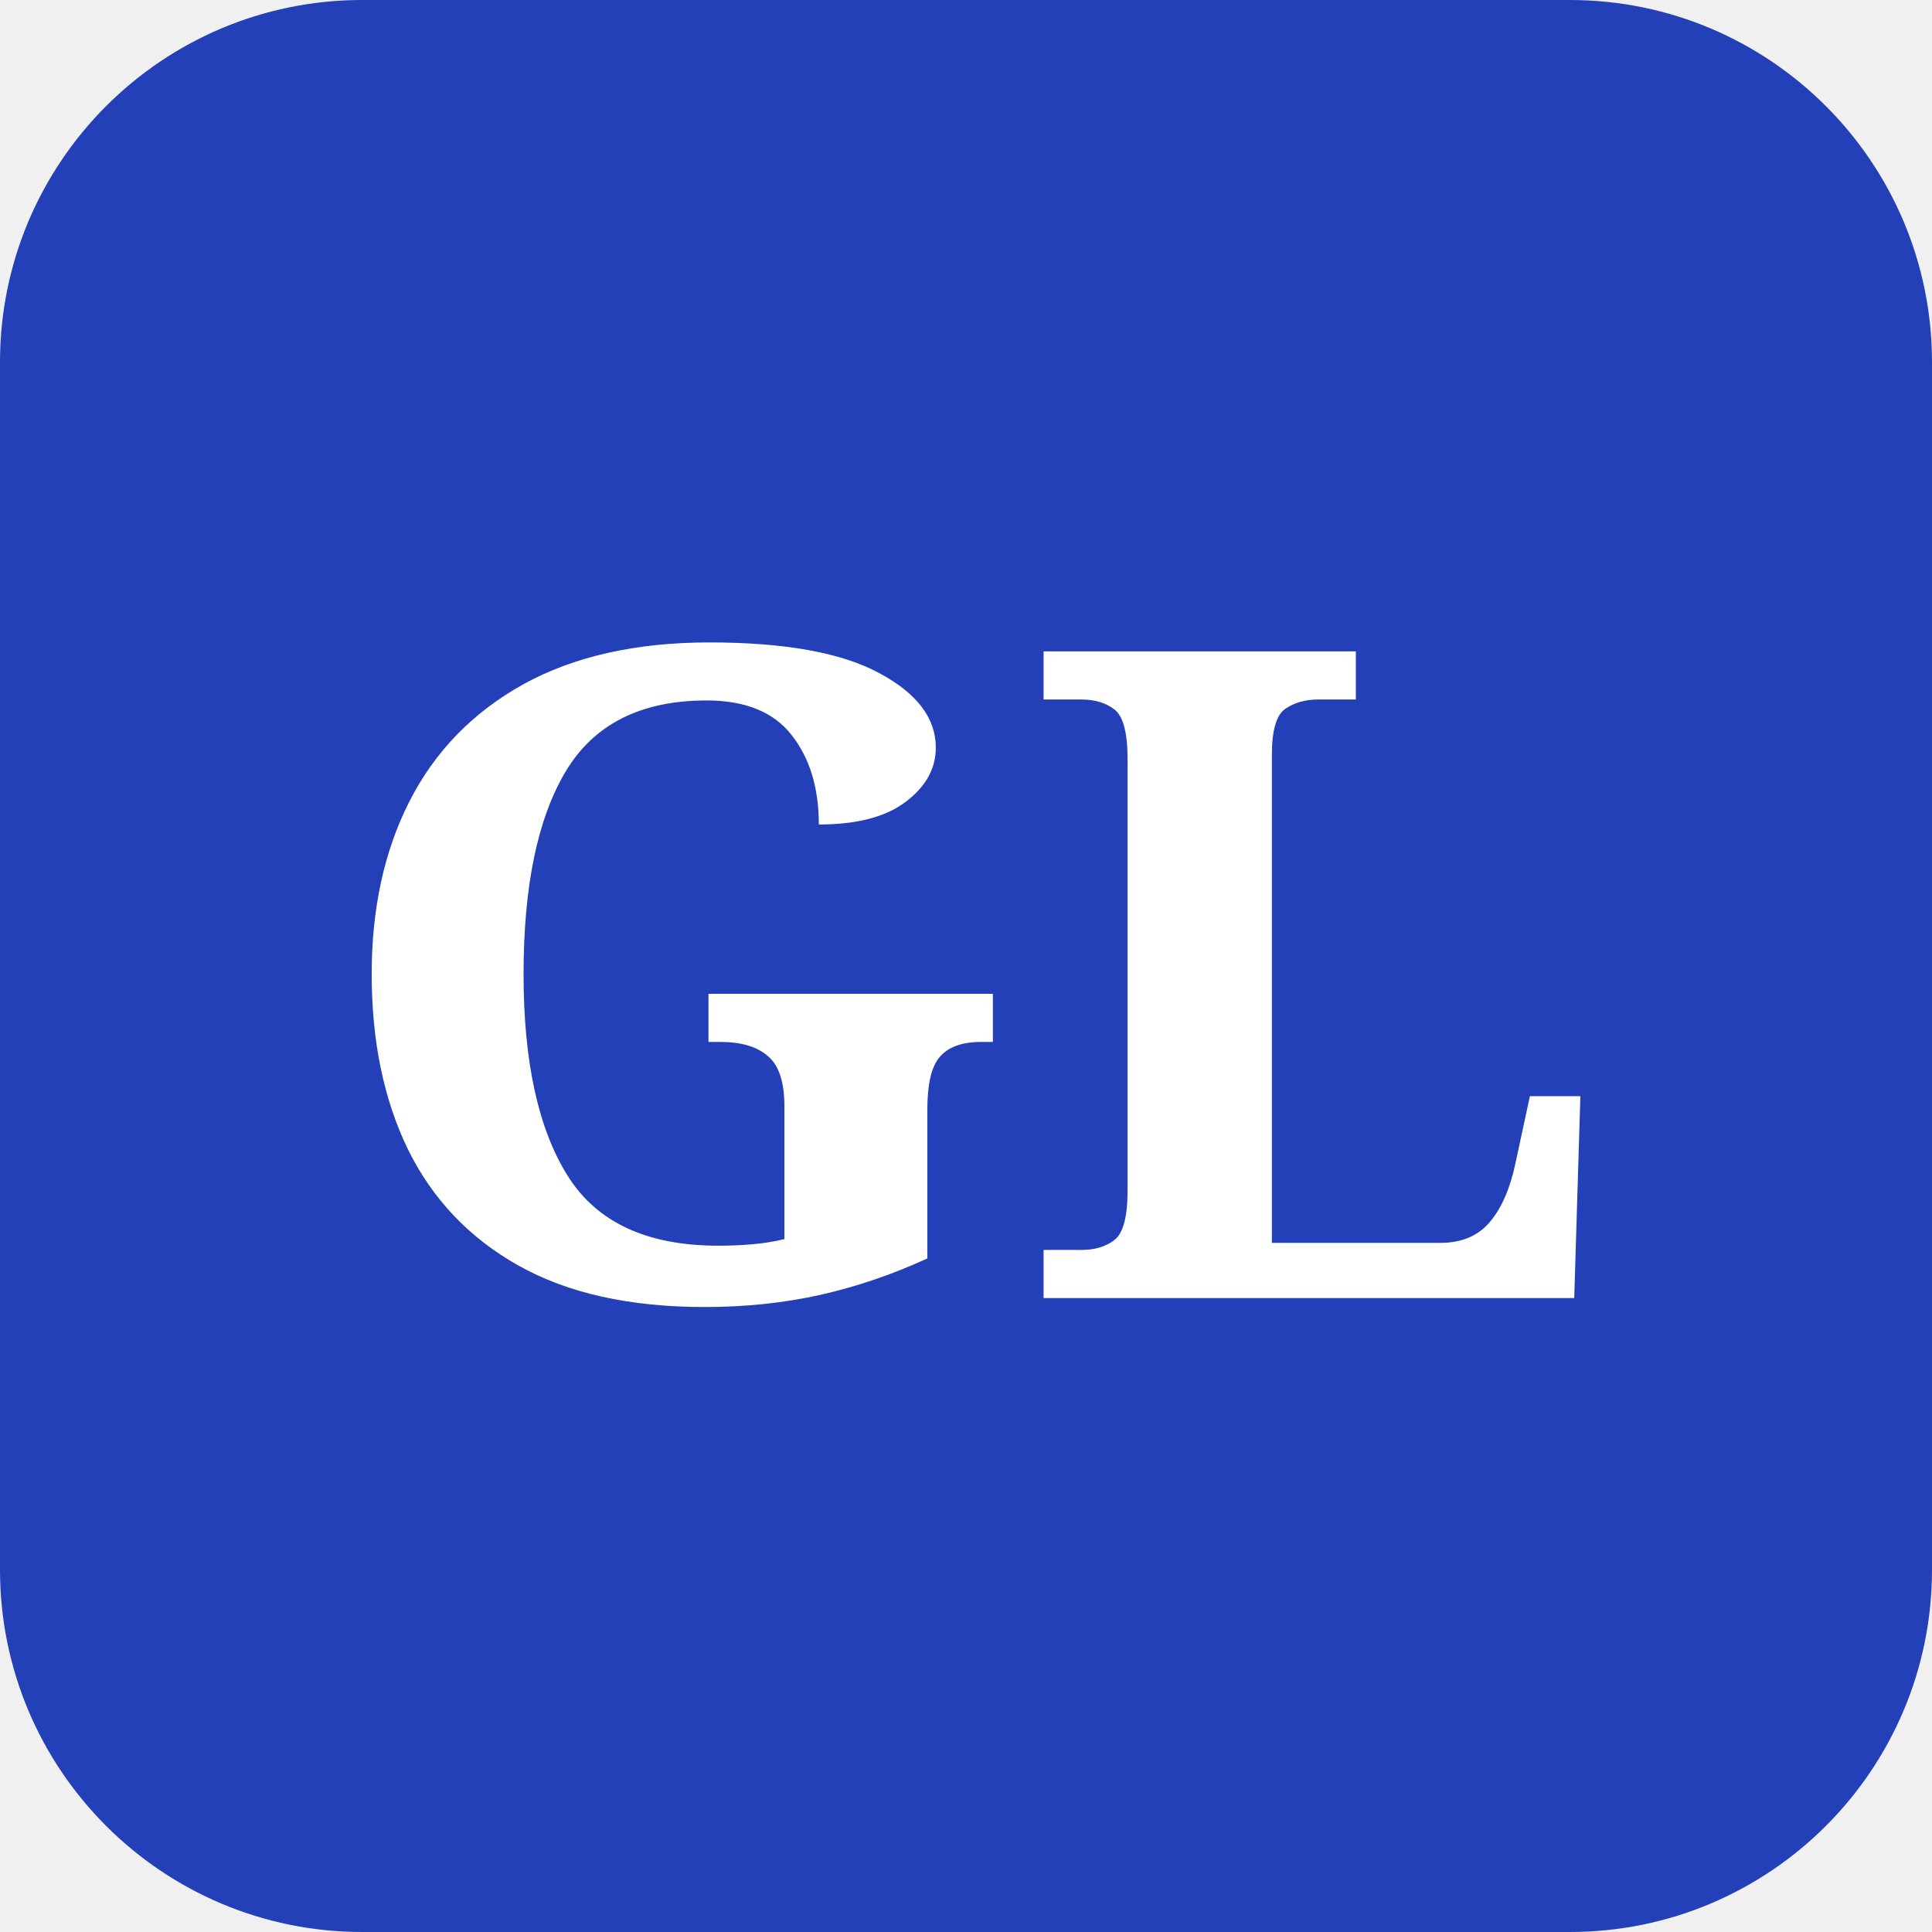
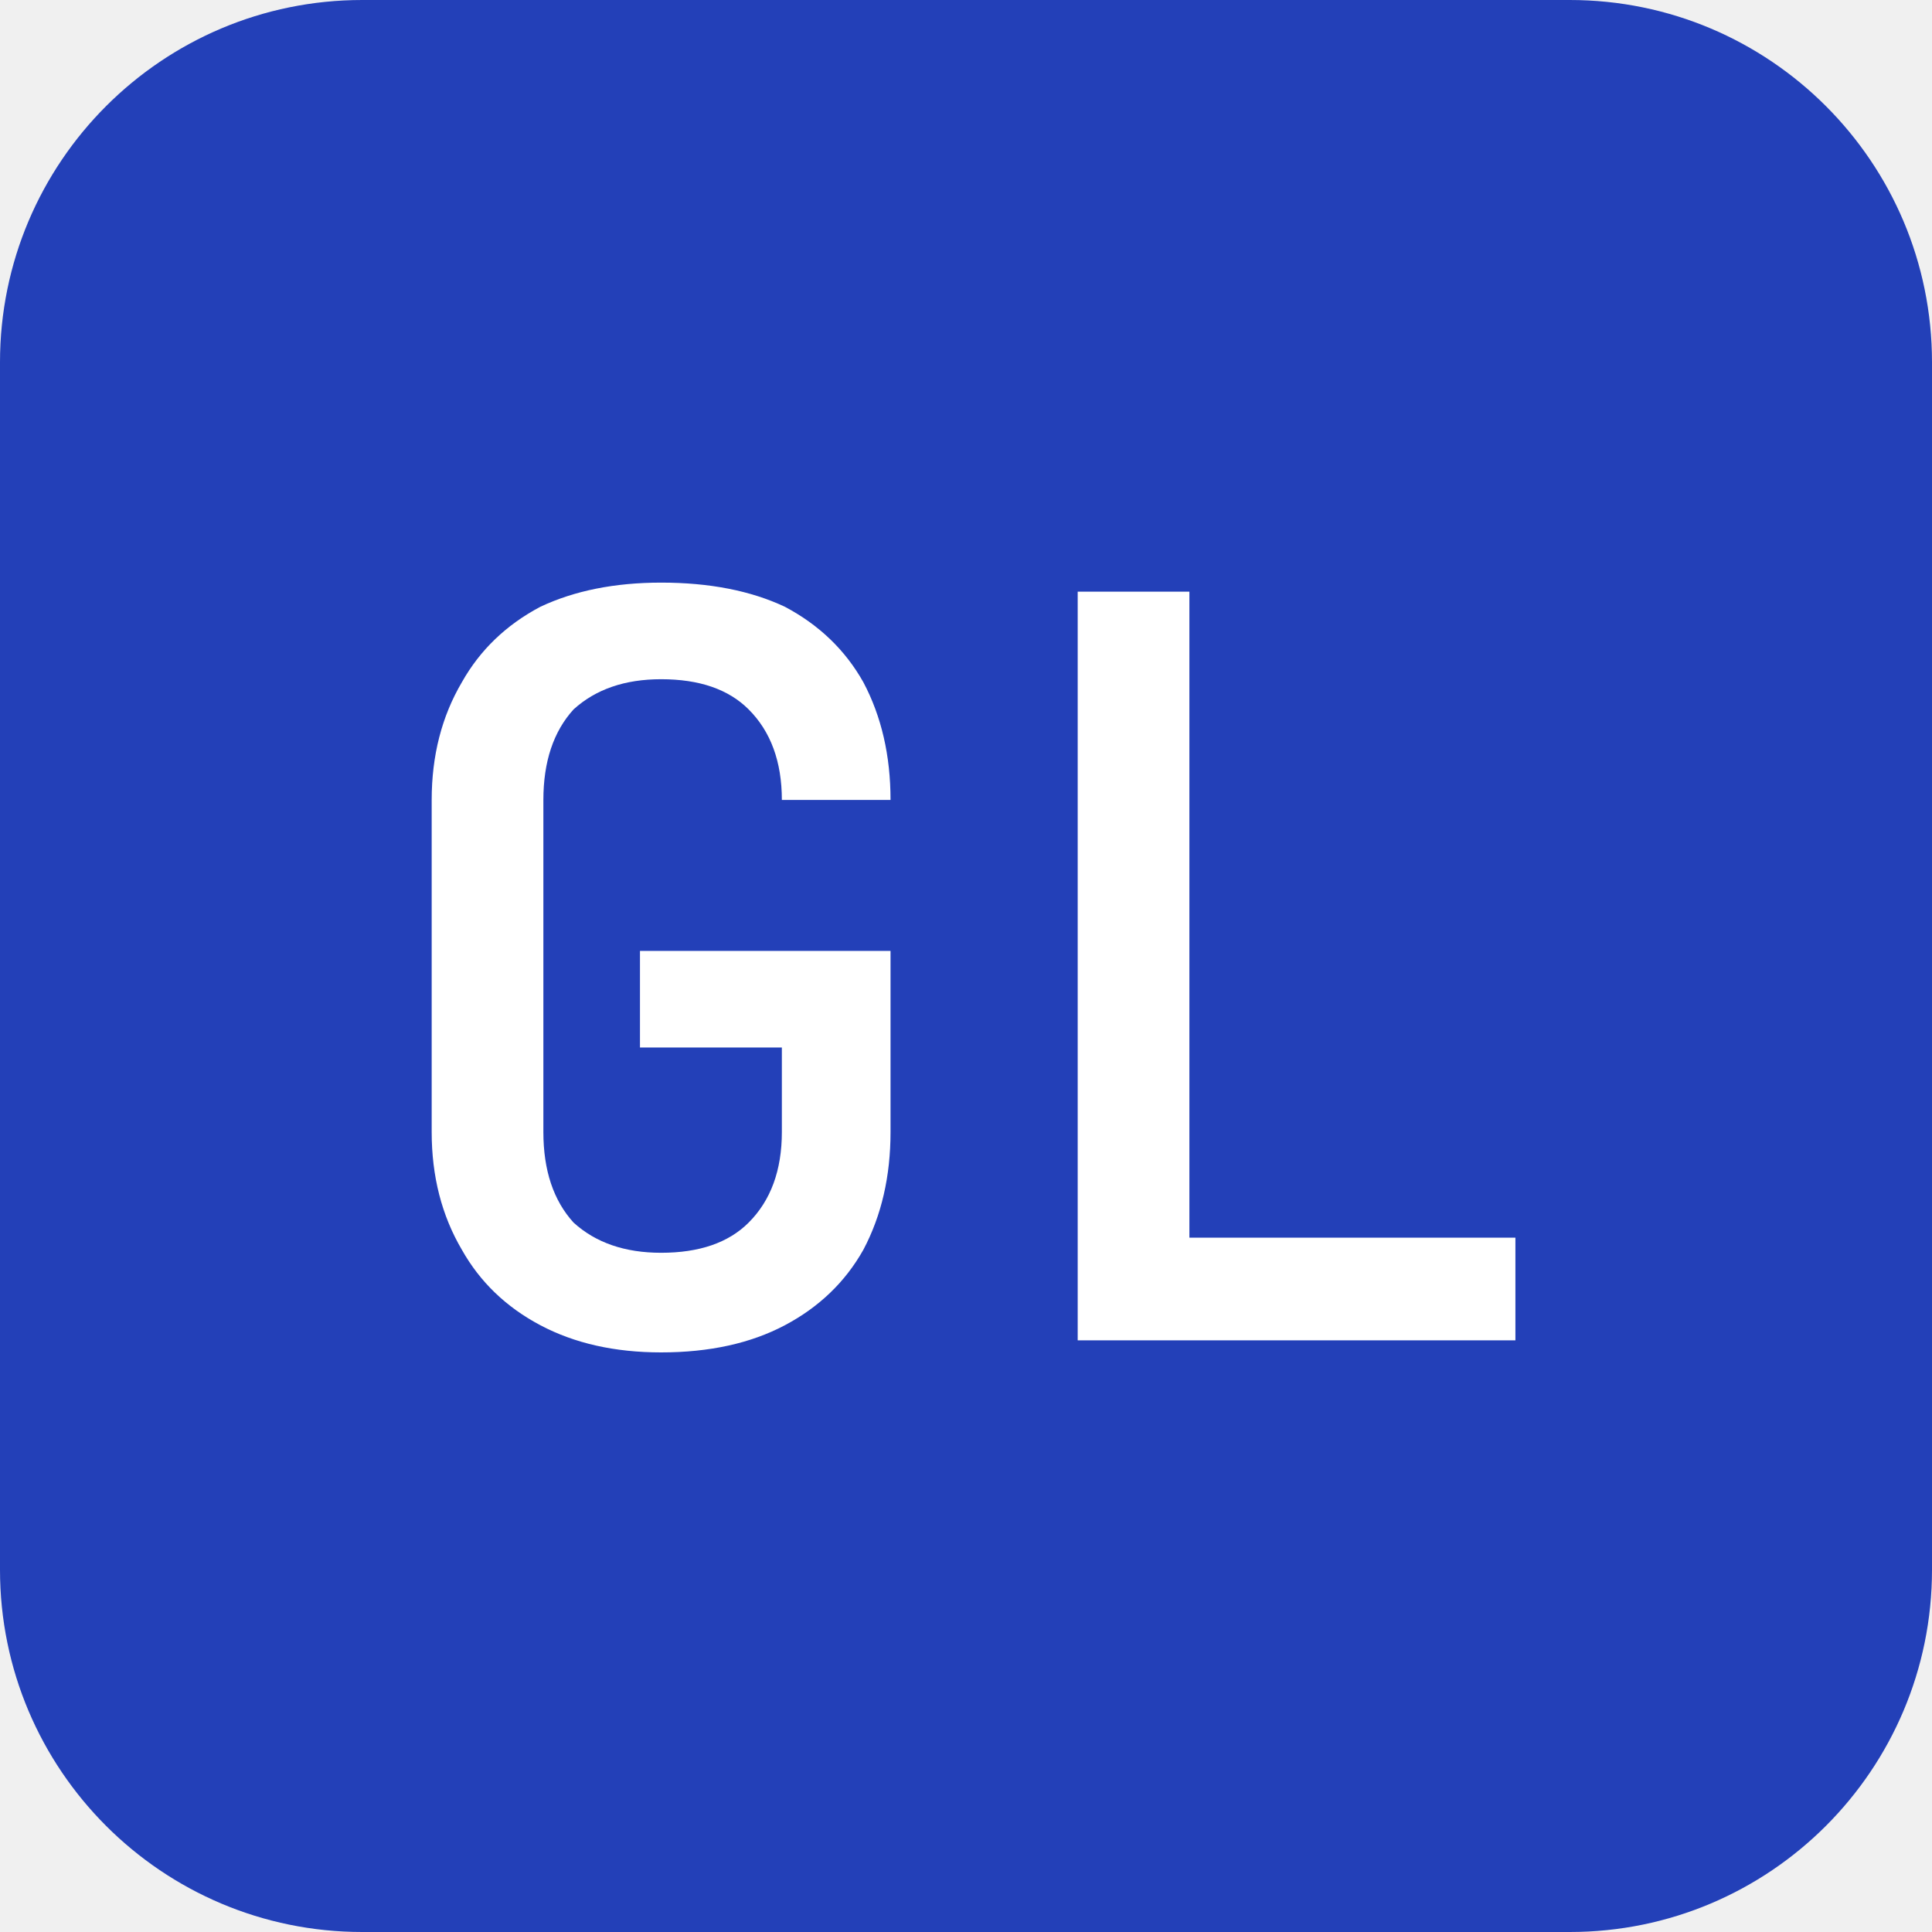
<svg xmlns="http://www.w3.org/2000/svg" viewBox="0 0 64 64">
-   <rect width="64" height="64" rx="12" fill="#2340B8" />
-   <text x="32" y="43" text-anchor="middle" font-family="Georgia,serif" font-size="30" font-weight="600" fill="#fff">GL</text>
+   <style>rect{fill:#2340B8}path{fill:#FFFFFF}@media (prefers-color-scheme:dark){rect{fill:#9DB0FF}path{fill:#0F0F12}}</style>
+   <rect width="64" height="64" rx="12" />
+   <path d="M21.9 44.8Q19.6 44.8 17.9 43.9Q16.2 43 15.3 41.4Q14.3 39.7 14.3 37.5L14.3 26.5Q14.3 24.3 15.3 22.6Q16.2 21 17.9 20.1Q19.6 19.3 21.9 19.3Q24.3 19.3 26 20.1Q27.7 21 28.6 22.6Q29.5 24.3 29.5 26.5L25.9 26.5Q25.9 24.6 24.8 23.5Q23.8 22.5 21.9 22.5Q20.1 22.5 19 23.5Q18 24.6 18 26.5L18 37.5Q18 39.4 19 40.5Q20.1 41.5 21.9 41.5Q23.8 41.5 24.8 40.5Q25.9 39.4 25.9 37.5L25.9 34.7L21.2 34.7L21.2 31.5L29.5 31.5L29.5 37.5Q29.5 39.7 28.6 41.4Q27.7 43 26 43.9Q24.3 44.8 21.9 44.8ZM35.7 44.4L35.7 19.6L39.4 19.6L39.4 41L50.2 41L50.2 44.4Z" />
</svg>
